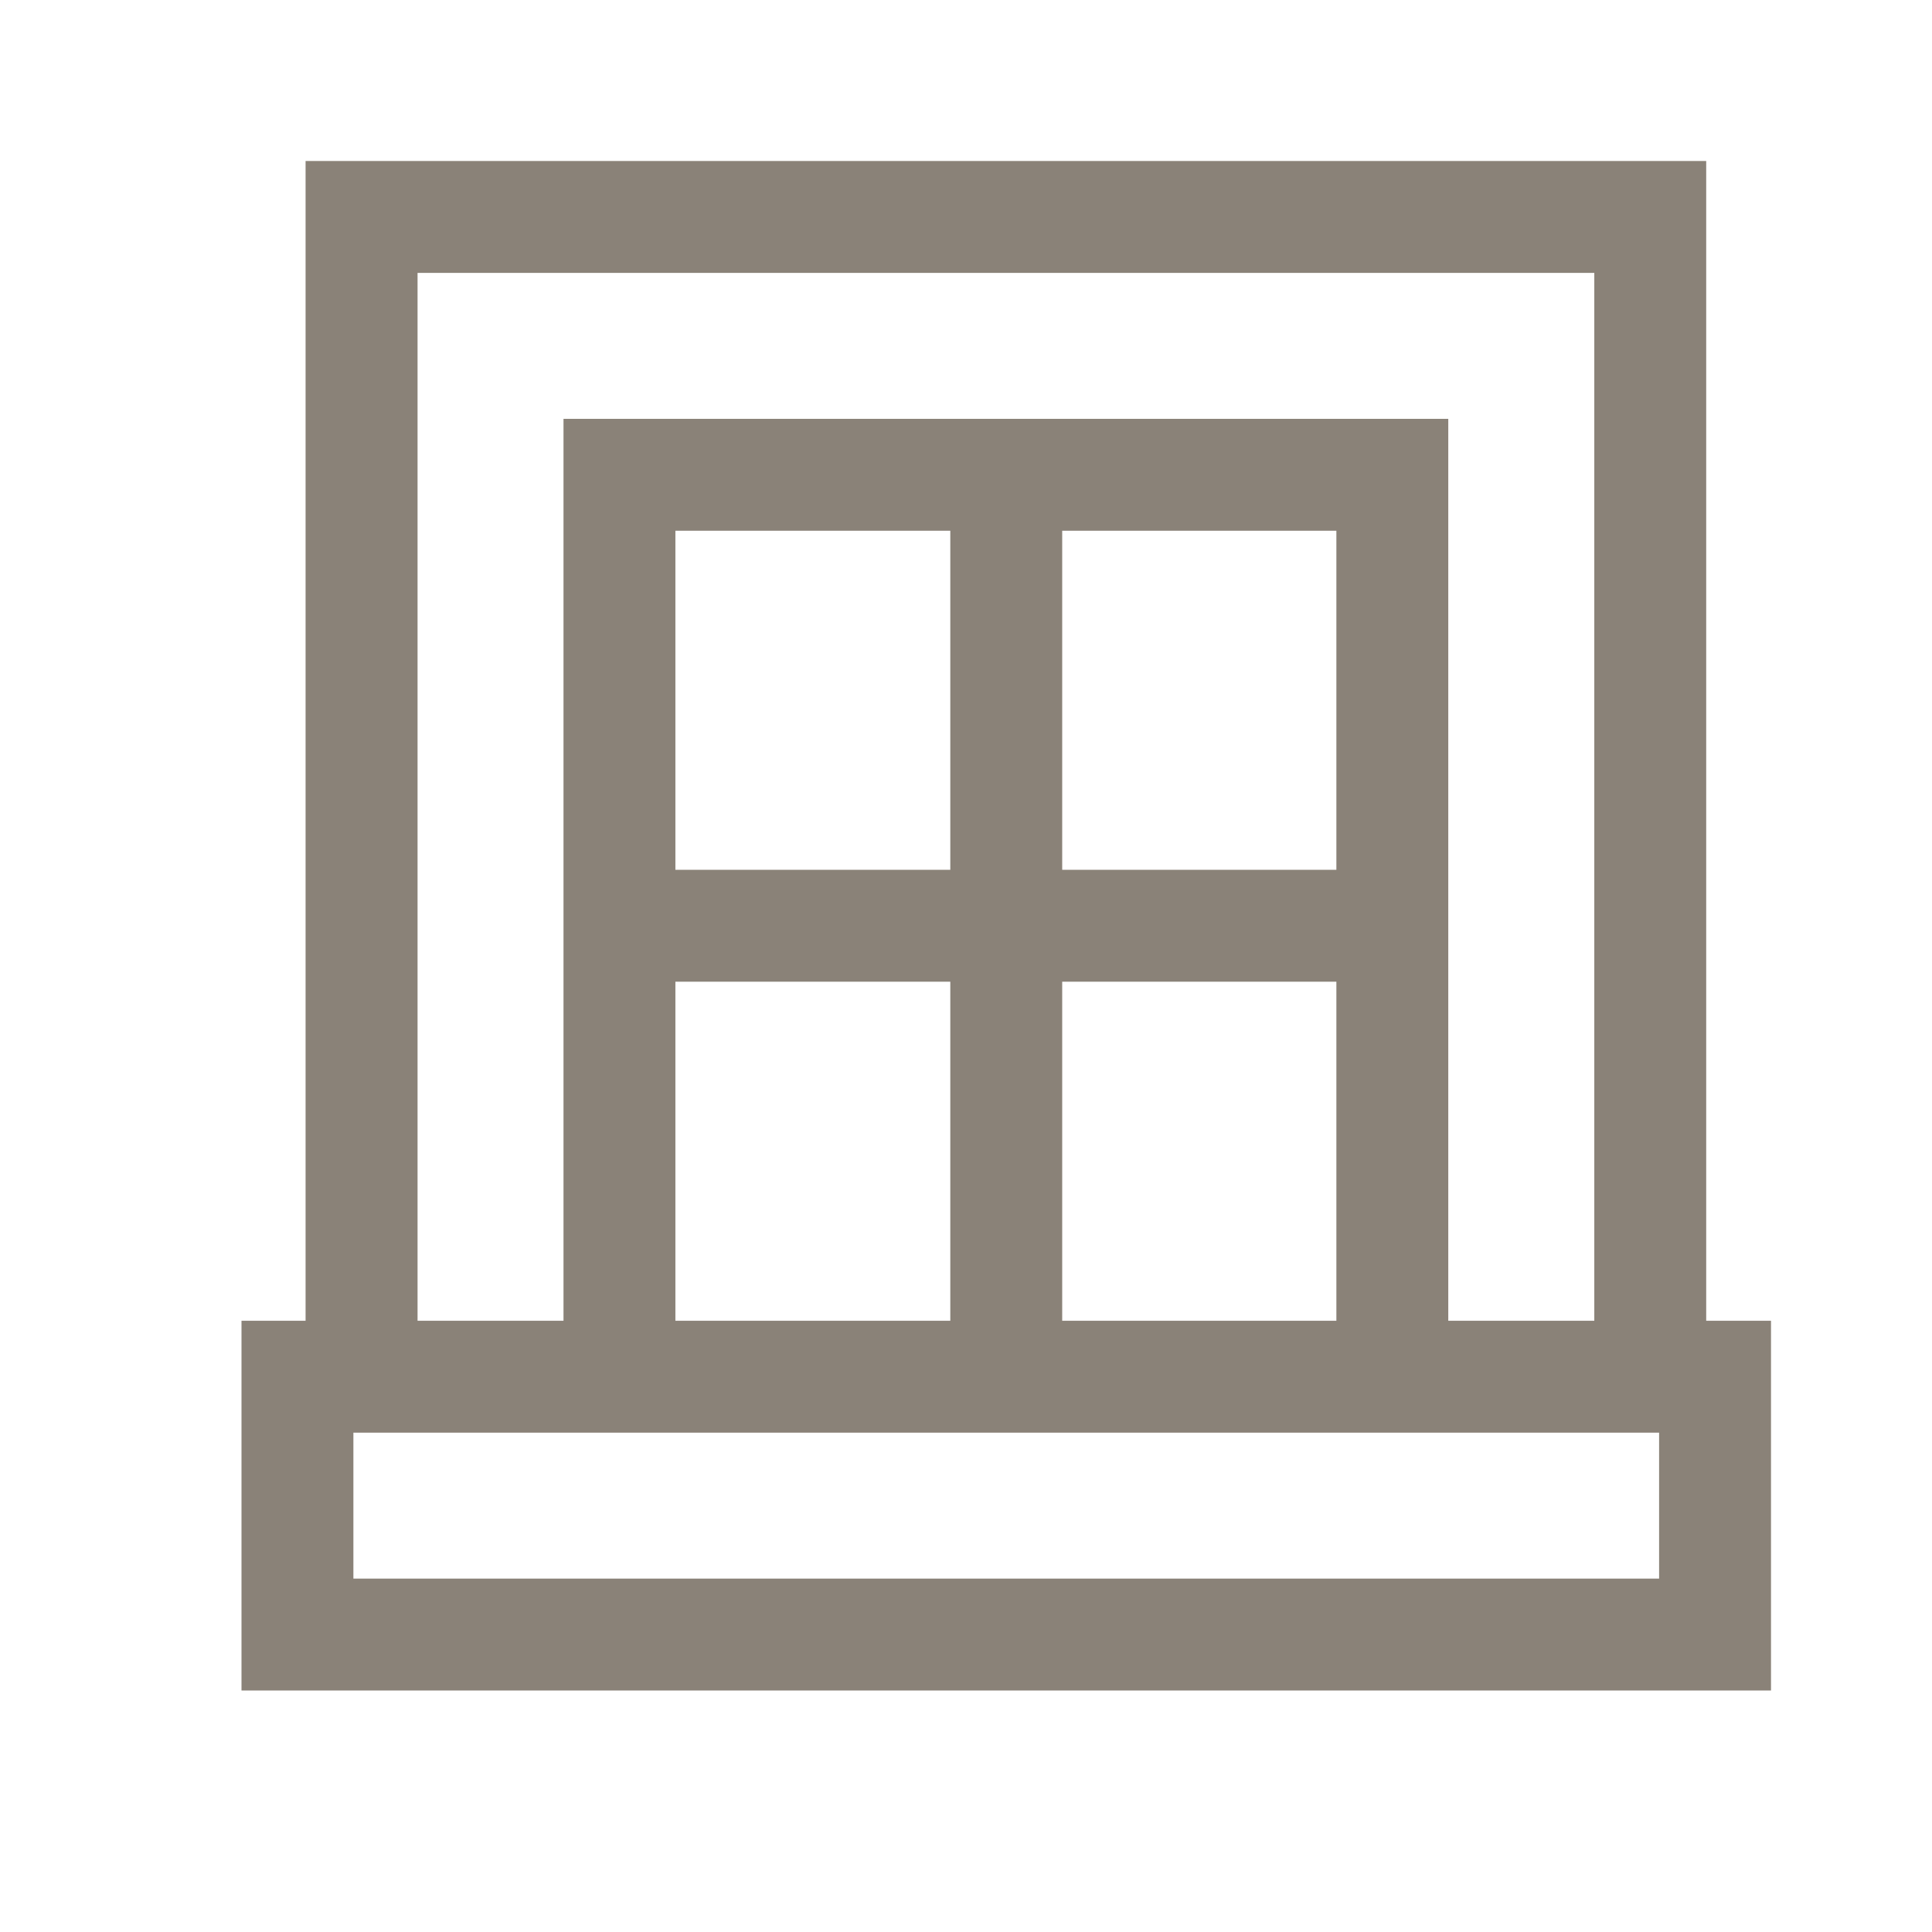
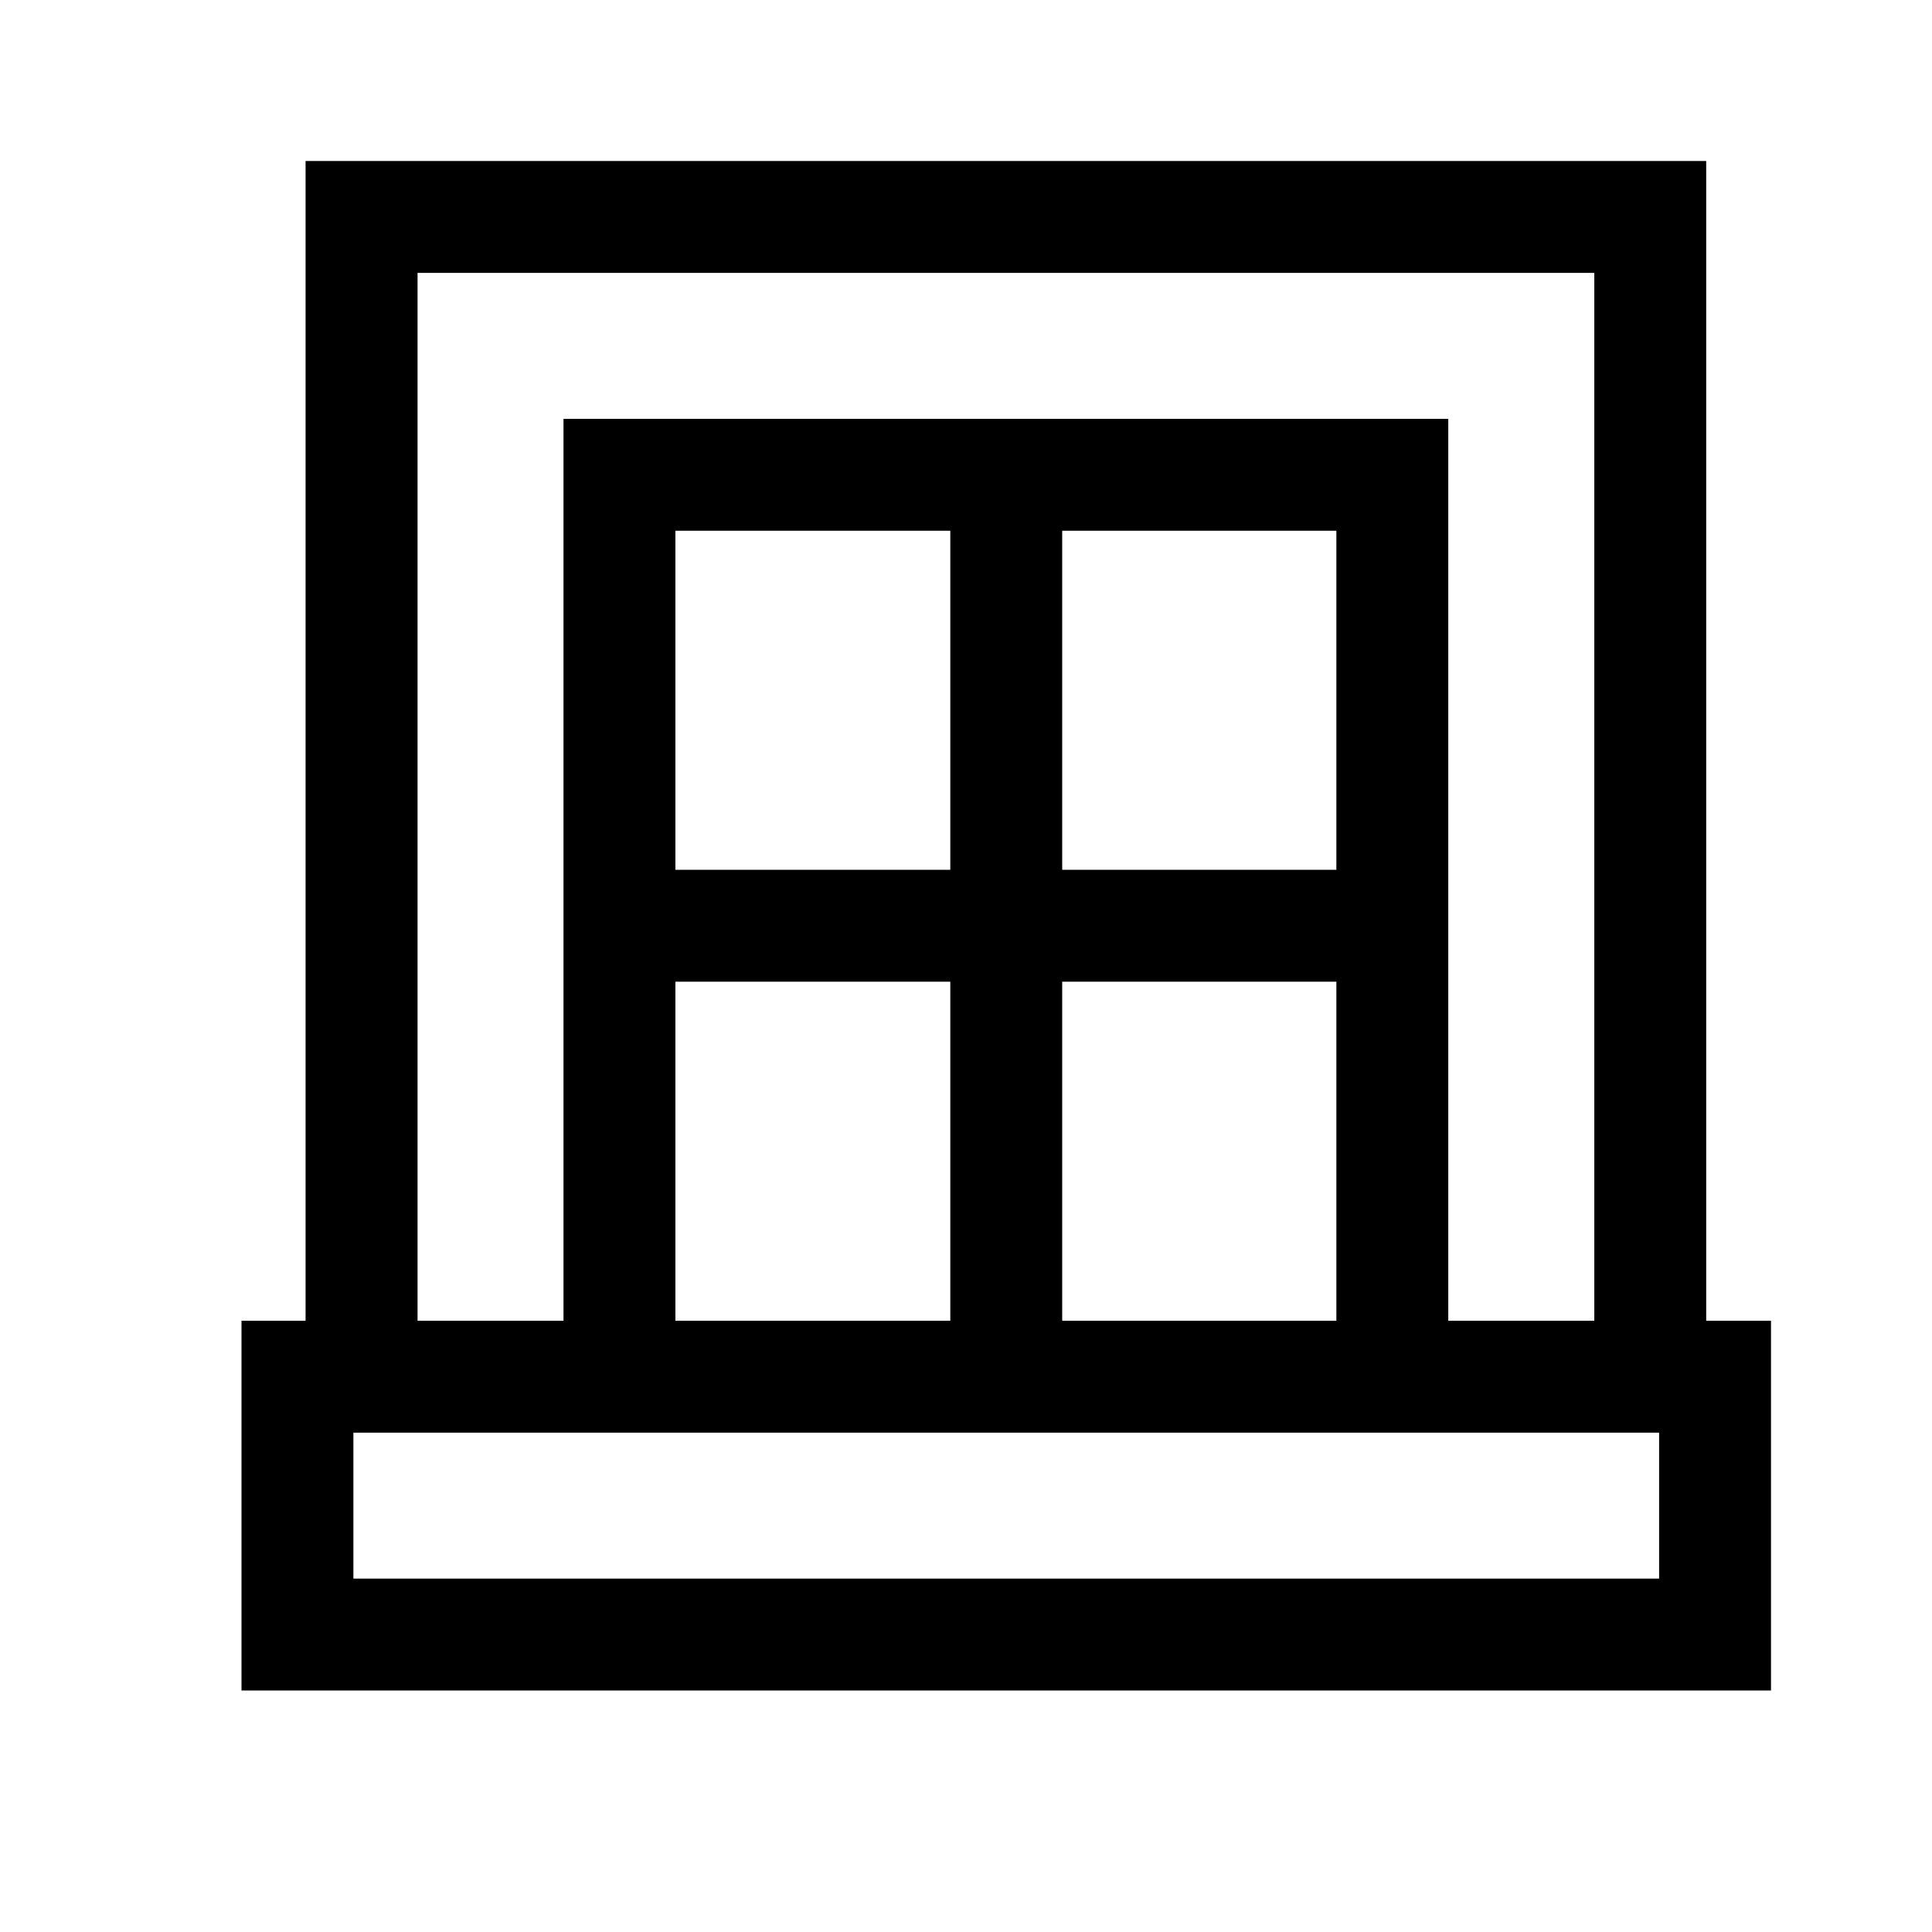
<svg xmlns="http://www.w3.org/2000/svg" width="24" height="24" viewBox="0 0 24 24" fill="none">
-   <path d="M21.195 2V16.407H22V21H3V16.407H3.796V2H21.195ZM4.39 19.61H20.61V17.797H4.39V19.61ZM5.187 16.407H7V5.203H17.991V16.407H19.805V3.39H5.187V16.407ZM13.195 16.407H16.601V12.195H13.195V16.407ZM8.39 16.407H11.805V12.195H8.39V16.407ZM13.195 10.805H16.601V6.593H13.195V10.805ZM8.39 10.805H11.805V6.593H8.39V10.805Z" fill="#8A8278" />
+   <path d="M21.195 2V16.407H22V21H3V16.407H3.796V2H21.195ZM4.39 19.61H20.61V17.797H4.39V19.61ZM5.187 16.407H7V5.203H17.991V16.407H19.805V3.39H5.187V16.407ZM13.195 16.407H16.601V12.195H13.195V16.407ZM8.39 16.407H11.805V12.195H8.39V16.407ZM13.195 10.805H16.601V6.593H13.195V10.805ZM8.39 10.805H11.805V6.593H8.39V10.805Z" fill="currentColor" />
</svg>
